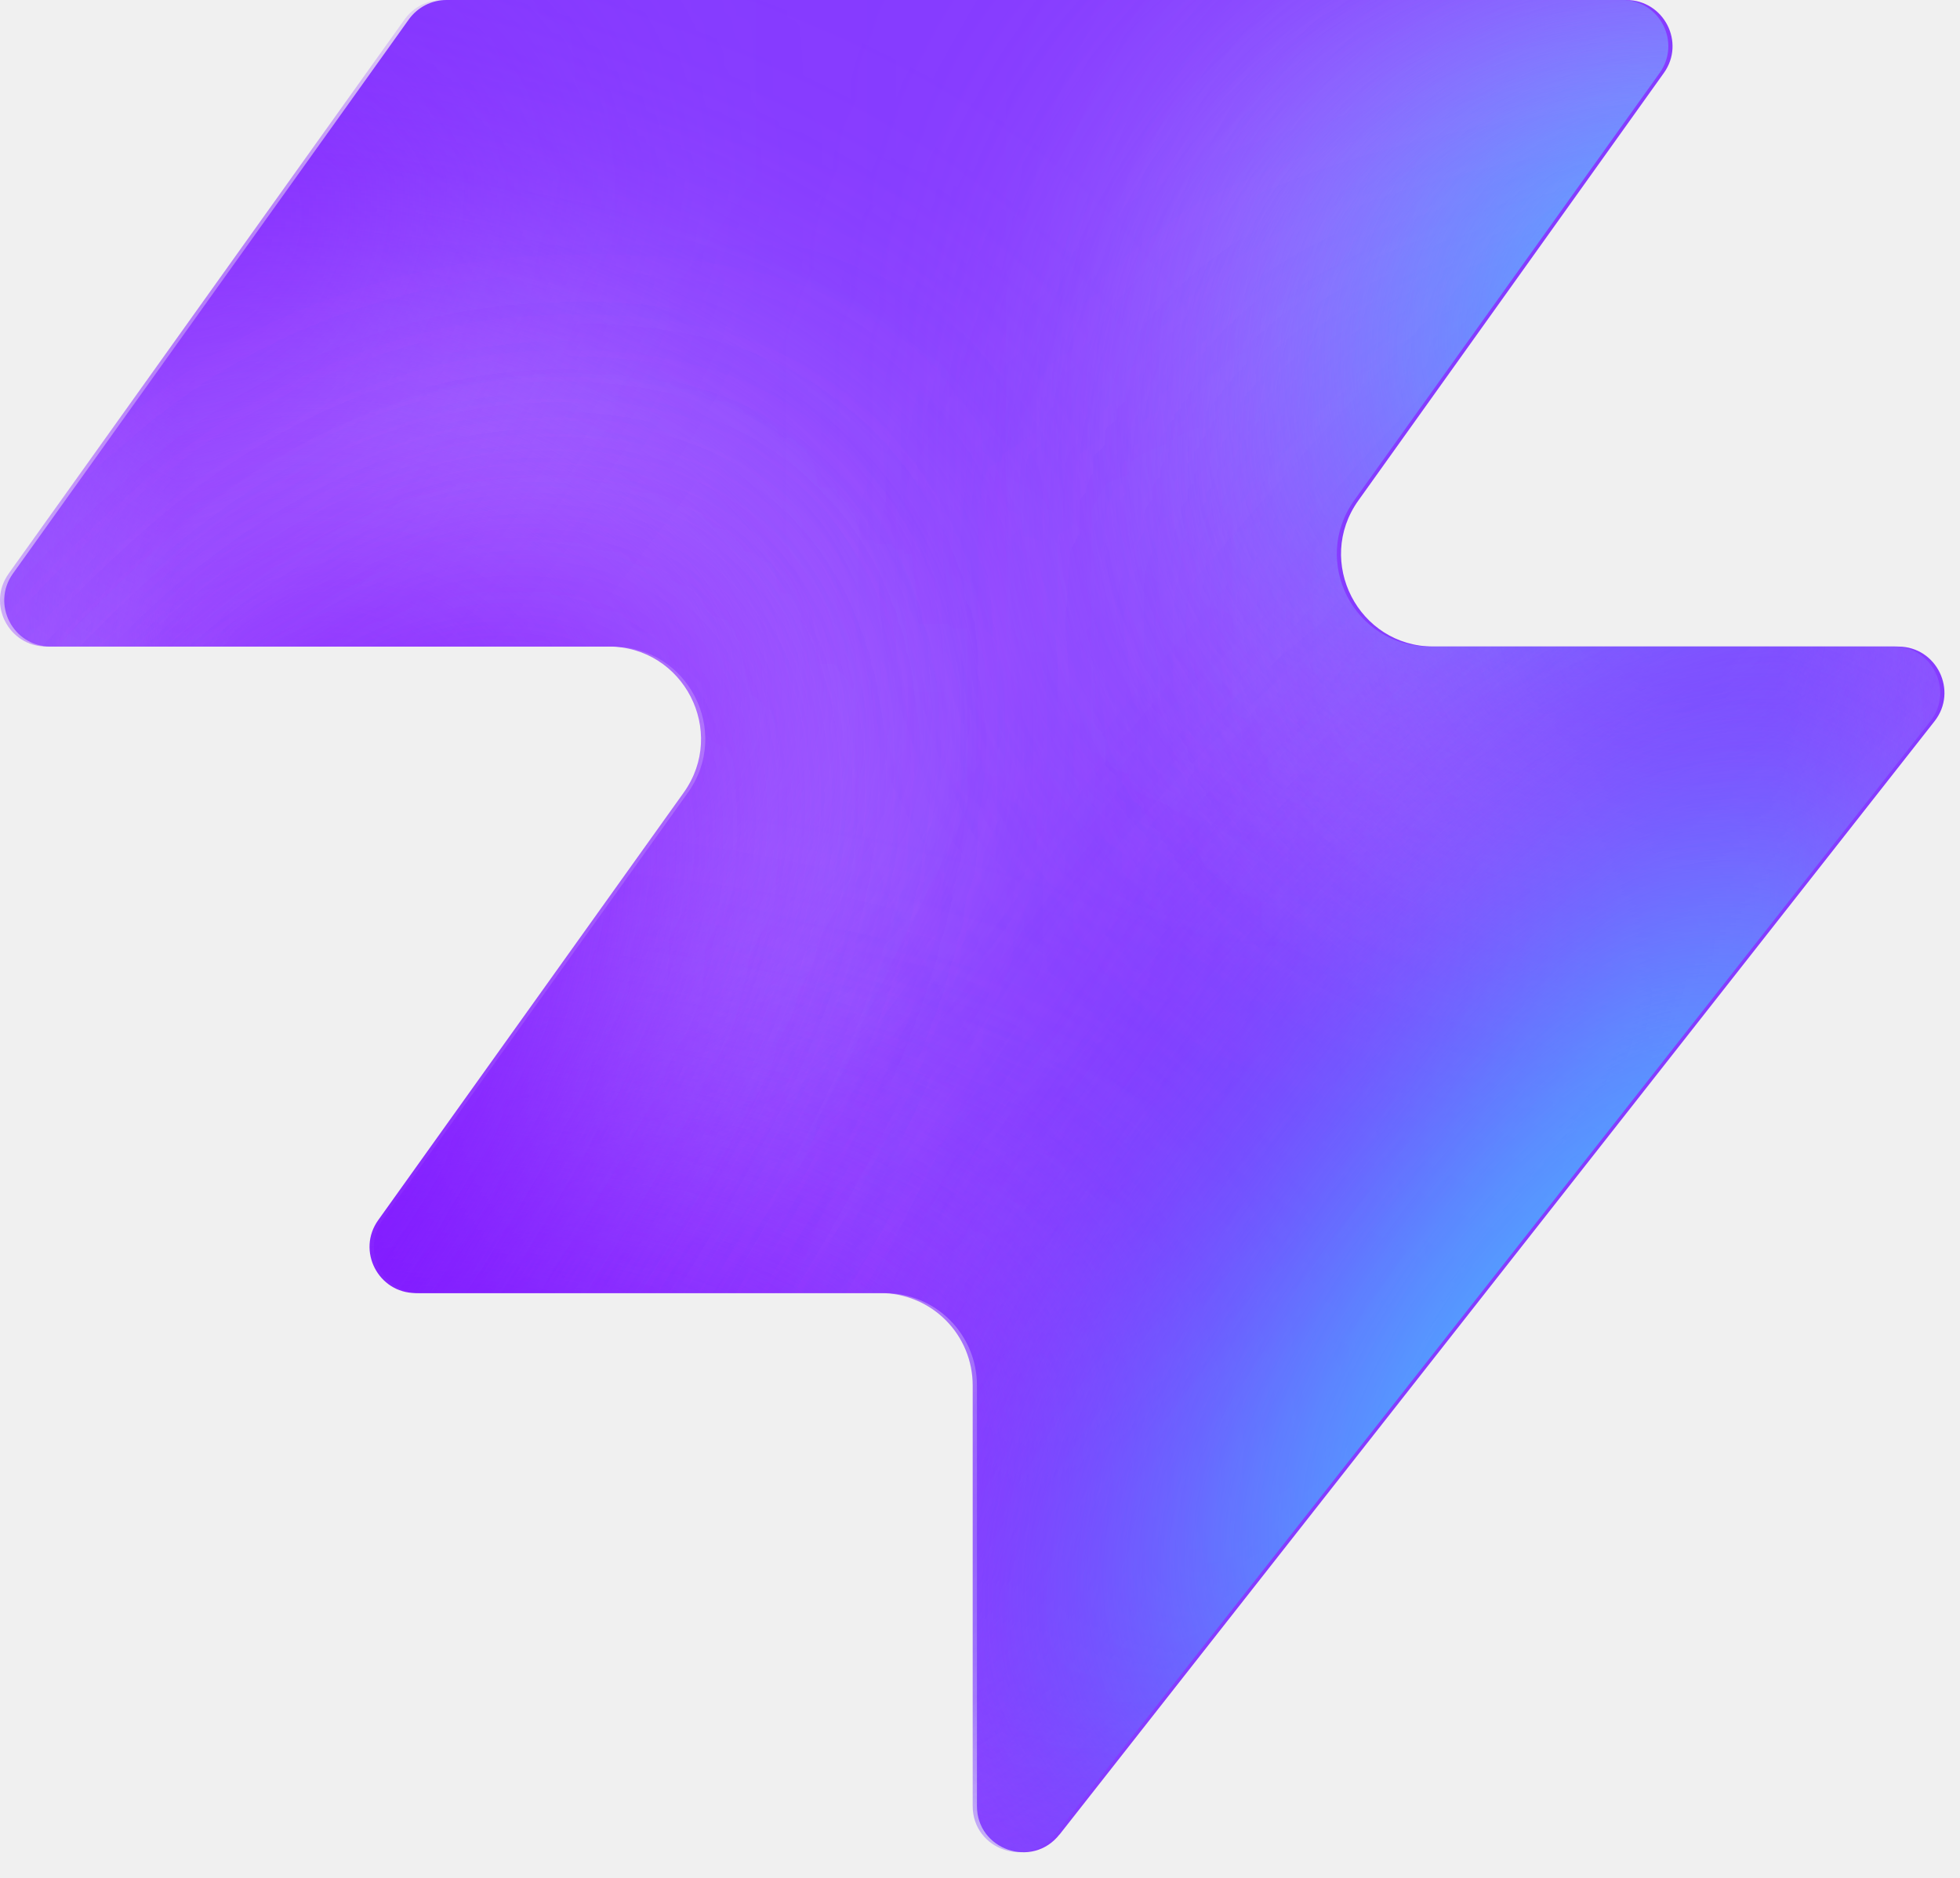
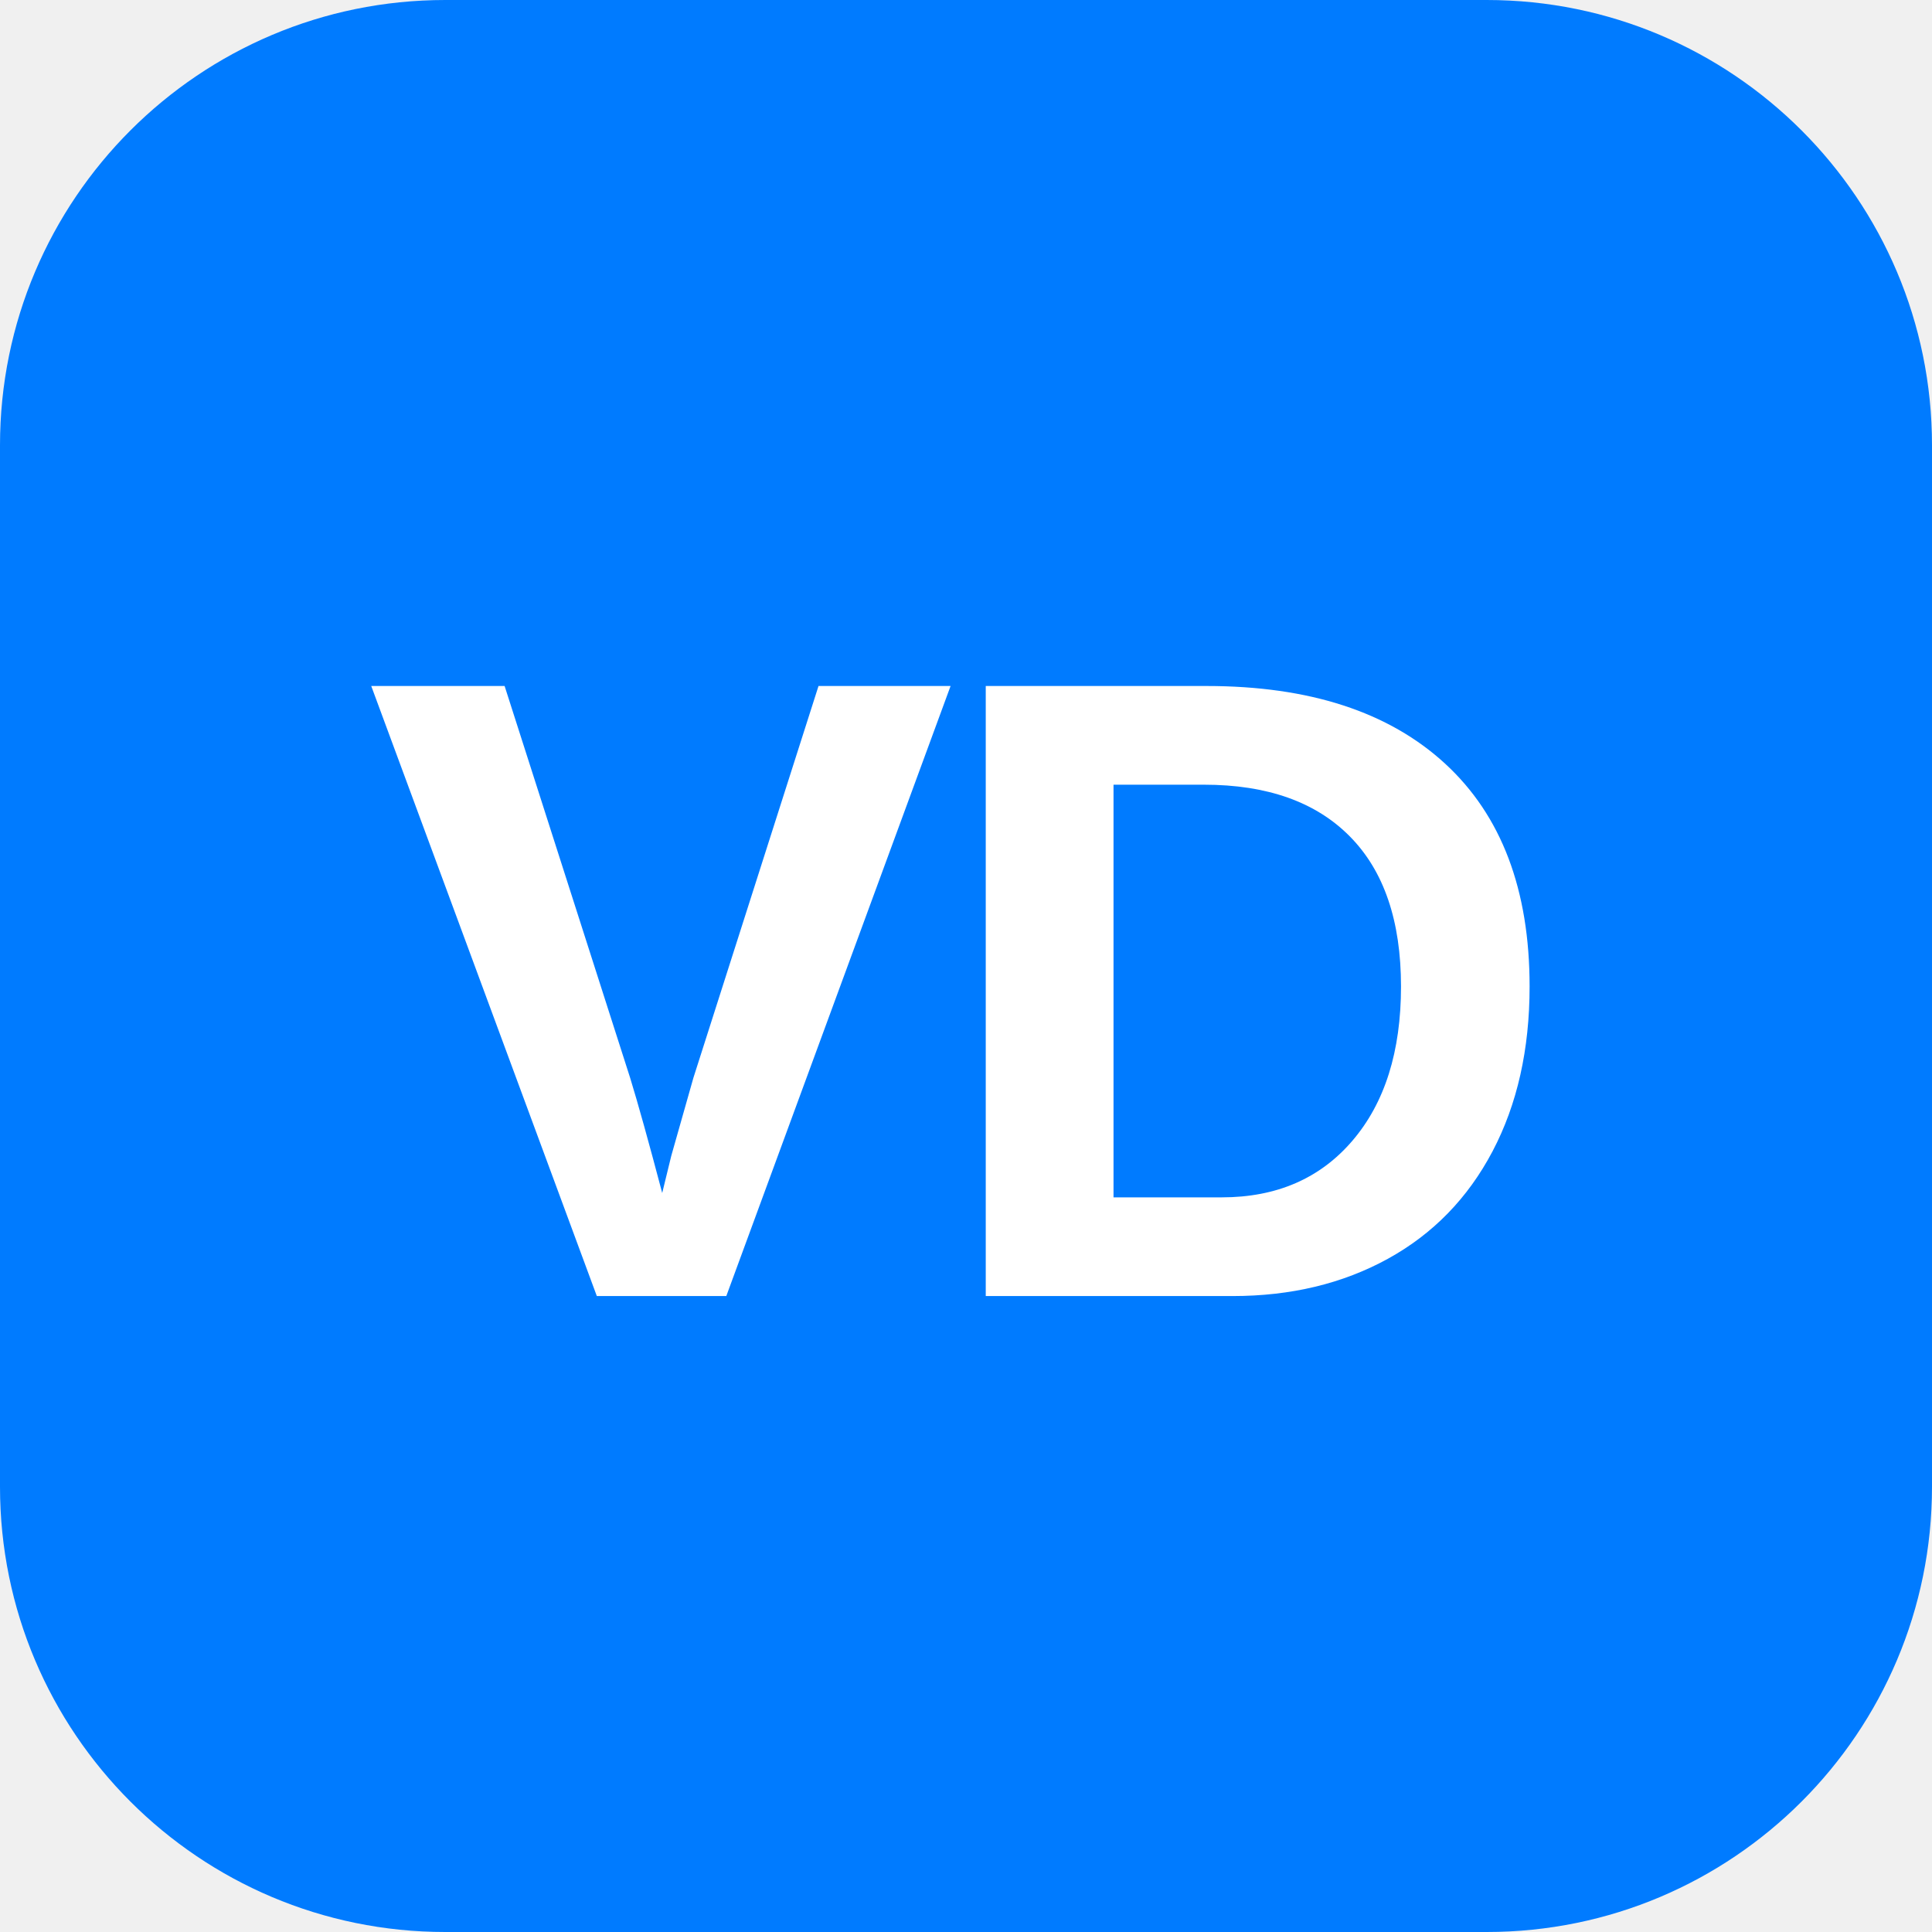
- <svg xmlns="http://www.w3.org/2000/svg" width="48" height="46" fill="none" viewBox="0 0 48 46">
-   <path fill="#863bff" d="M25.946 44.938c-.664.845-2.021.375-2.021-.698V33.937a2.26 2.26 0 0 0-2.262-2.262H10.287c-.92 0-1.456-1.04-.92-1.788l7.48-10.471c1.07-1.497 0-3.578-1.842-3.578H1.237c-.92 0-1.456-1.04-.92-1.788L10.013.474c.214-.297.556-.474.92-.474h28.894c.92 0 1.456 1.04.92 1.788l-7.48 10.471c-1.07 1.498 0 3.579 1.842 3.579h11.377c.943 0 1.473 1.088.89 1.83L25.947 44.94z" style="fill:#863bff;fill:color(display-p3 .525 .23 1);fill-opacity:1" />
-   <mask id="a" width="48" height="46" x="0" y="0" maskUnits="userSpaceOnUse" style="mask-type:alpha">
-     <path fill="#000" d="M25.842 44.938c-.664.844-2.021.375-2.021-.698V33.937a2.26 2.26 0 0 0-2.262-2.262H10.183c-.92 0-1.456-1.04-.92-1.788l7.48-10.471c1.07-1.498 0-3.579-1.842-3.579H1.133c-.92 0-1.456-1.04-.92-1.787L9.91.473c.214-.297.556-.474.92-.474h28.894c.92 0 1.456 1.04.92 1.788l-7.48 10.471c-1.07 1.498 0 3.578 1.842 3.578h11.377c.943 0 1.473 1.088.89 1.832L25.843 44.94z" style="fill:#000;fill-opacity:1" />
-   </mask>
-   <g mask="url(#a)">
-     <g filter="url(#b)">
-       <ellipse cx="5.508" cy="14.704" fill="#ede6ff" rx="5.508" ry="14.704" style="fill:#ede6ff;fill:color(display-p3 .927 .903 1);fill-opacity:1" transform="matrix(.00324 1 1 -.00324 -4.47 31.516)" />
-     </g>
-     <g filter="url(#c)">
-       <ellipse cx="10.399" cy="29.851" fill="#ede6ff" rx="10.399" ry="29.851" style="fill:#ede6ff;fill:color(display-p3 .927 .903 1);fill-opacity:1" transform="matrix(.00324 1 1 -.00324 -39.328 7.883)" />
-     </g>
-     <g filter="url(#d)">
-       <ellipse cx="5.508" cy="30.487" fill="#7e14ff" rx="5.508" ry="30.487" style="fill:#7e14ff;fill:color(display-p3 .492 .077 1);fill-opacity:1" transform="rotate(89.814 -25.913 -14.639)scale(1 -1)" />
-     </g>
-     <g filter="url(#e)">
-       <ellipse cx="5.508" cy="30.599" fill="#7e14ff" rx="5.508" ry="30.599" style="fill:#7e14ff;fill:color(display-p3 .492 .077 1);fill-opacity:1" transform="rotate(89.814 -32.644 -3.334)scale(1 -1)" />
-     </g>
-     <g filter="url(#f)">
-       <ellipse cx="5.508" cy="30.599" fill="#7e14ff" rx="5.508" ry="30.599" style="fill:#7e14ff;fill:color(display-p3 .492 .077 1);fill-opacity:1" transform="matrix(.00324 1 1 -.00324 -34.34 30.47)" />
-     </g>
-     <g filter="url(#g)">
-       <ellipse cx="14.072" cy="22.078" fill="#ede6ff" rx="14.072" ry="22.078" style="fill:#ede6ff;fill:color(display-p3 .927 .903 1);fill-opacity:1" transform="rotate(93.35 24.506 48.493)scale(-1 1)" />
-     </g>
-     <g filter="url(#h)">
-       <ellipse cx="3.47" cy="21.501" fill="#7e14ff" rx="3.47" ry="21.501" style="fill:#7e14ff;fill:color(display-p3 .492 .077 1);fill-opacity:1" transform="rotate(89.009 28.708 47.59)scale(-1 1)" />
-     </g>
-     <g filter="url(#i)">
-       <ellipse cx="3.47" cy="21.501" fill="#7e14ff" rx="3.47" ry="21.501" style="fill:#7e14ff;fill:color(display-p3 .492 .077 1);fill-opacity:1" transform="rotate(89.009 28.708 47.59)scale(-1 1)" />
-     </g>
-     <g filter="url(#j)">
-       <ellipse cx=".387" cy="8.972" fill="#7e14ff" rx="4.407" ry="29.108" style="fill:#7e14ff;fill:color(display-p3 .492 .077 1);fill-opacity:1" transform="rotate(39.51 .387 8.972)" />
-     </g>
-     <g filter="url(#k)">
-       <ellipse cx="47.523" cy="-6.092" fill="#7e14ff" rx="4.407" ry="29.108" style="fill:#7e14ff;fill:color(display-p3 .492 .077 1);fill-opacity:1" transform="rotate(37.892 47.523 -6.092)" />
-     </g>
-     <g filter="url(#l)">
-       <ellipse cx="41.412" cy="6.333" fill="#47bfff" rx="5.971" ry="9.665" style="fill:#47bfff;fill:color(display-p3 .28 .748 1);fill-opacity:1" transform="rotate(37.892 41.412 6.333)" />
-     </g>
-     <g filter="url(#m)">
-       <ellipse cx="-1.879" cy="38.332" fill="#7e14ff" rx="4.407" ry="29.108" style="fill:#7e14ff;fill:color(display-p3 .492 .077 1);fill-opacity:1" transform="rotate(37.892 -1.88 38.332)" />
-     </g>
-     <g filter="url(#n)">
-       <ellipse cx="-1.879" cy="38.332" fill="#7e14ff" rx="4.407" ry="29.108" style="fill:#7e14ff;fill:color(display-p3 .492 .077 1);fill-opacity:1" transform="rotate(37.892 -1.88 38.332)" />
-     </g>
-     <g filter="url(#o)">
-       <ellipse cx="35.651" cy="29.907" fill="#7e14ff" rx="4.407" ry="29.108" style="fill:#7e14ff;fill:color(display-p3 .492 .077 1);fill-opacity:1" transform="rotate(37.892 35.651 29.907)" />
-     </g>
-     <g filter="url(#p)">
-       <ellipse cx="38.418" cy="32.4" fill="#47bfff" rx="5.971" ry="15.297" style="fill:#47bfff;fill:color(display-p3 .28 .748 1);fill-opacity:1" transform="rotate(37.892 38.418 32.4)" />
-     </g>
-   </g>
-   <defs>
-     <filter id="b" width="60.045" height="41.654" x="-19.77" y="16.149" color-interpolation-filters="sRGB" filterUnits="userSpaceOnUse">
-       <feFlood flood-opacity="0" result="BackgroundImageFix" />
-       <feBlend in="SourceGraphic" in2="BackgroundImageFix" result="shape" />
-       <feGaussianBlur result="effect1_foregroundBlur_2002_17158" stdDeviation="7.659" />
-     </filter>
-     <filter id="c" width="90.34" height="51.437" x="-54.613" y="-7.533" color-interpolation-filters="sRGB" filterUnits="userSpaceOnUse">
-       <feFlood flood-opacity="0" result="BackgroundImageFix" />
-       <feBlend in="SourceGraphic" in2="BackgroundImageFix" result="shape" />
-       <feGaussianBlur result="effect1_foregroundBlur_2002_17158" stdDeviation="7.659" />
-     </filter>
-     <filter id="d" width="79.355" height="29.4" x="-49.64" y="2.03" color-interpolation-filters="sRGB" filterUnits="userSpaceOnUse">
-       <feFlood flood-opacity="0" result="BackgroundImageFix" />
-       <feBlend in="SourceGraphic" in2="BackgroundImageFix" result="shape" />
-       <feGaussianBlur result="effect1_foregroundBlur_2002_17158" stdDeviation="4.596" />
-     </filter>
-     <filter id="e" width="79.579" height="29.4" x="-45.045" y="20.029" color-interpolation-filters="sRGB" filterUnits="userSpaceOnUse">
-       <feFlood flood-opacity="0" result="BackgroundImageFix" />
-       <feBlend in="SourceGraphic" in2="BackgroundImageFix" result="shape" />
-       <feGaussianBlur result="effect1_foregroundBlur_2002_17158" stdDeviation="4.596" />
-     </filter>
-     <filter id="f" width="79.579" height="29.4" x="-43.513" y="21.178" color-interpolation-filters="sRGB" filterUnits="userSpaceOnUse">
-       <feFlood flood-opacity="0" result="BackgroundImageFix" />
-       <feBlend in="SourceGraphic" in2="BackgroundImageFix" result="shape" />
-       <feGaussianBlur result="effect1_foregroundBlur_2002_17158" stdDeviation="4.596" />
-     </filter>
-     <filter id="g" width="74.749" height="58.852" x="15.756" y="-17.901" color-interpolation-filters="sRGB" filterUnits="userSpaceOnUse">
-       <feFlood flood-opacity="0" result="BackgroundImageFix" />
-       <feBlend in="SourceGraphic" in2="BackgroundImageFix" result="shape" />
-       <feGaussianBlur result="effect1_foregroundBlur_2002_17158" stdDeviation="7.659" />
-     </filter>
-     <filter id="h" width="61.377" height="25.362" x="23.548" y="2.284" color-interpolation-filters="sRGB" filterUnits="userSpaceOnUse">
-       <feFlood flood-opacity="0" result="BackgroundImageFix" />
-       <feBlend in="SourceGraphic" in2="BackgroundImageFix" result="shape" />
-       <feGaussianBlur result="effect1_foregroundBlur_2002_17158" stdDeviation="4.596" />
-     </filter>
-     <filter id="i" width="61.377" height="25.362" x="23.548" y="2.284" color-interpolation-filters="sRGB" filterUnits="userSpaceOnUse">
-       <feFlood flood-opacity="0" result="BackgroundImageFix" />
-       <feBlend in="SourceGraphic" in2="BackgroundImageFix" result="shape" />
-       <feGaussianBlur result="effect1_foregroundBlur_2002_17158" stdDeviation="4.596" />
-     </filter>
-     <filter id="j" width="56.045" height="63.649" x="-27.636" y="-22.853" color-interpolation-filters="sRGB" filterUnits="userSpaceOnUse">
-       <feFlood flood-opacity="0" result="BackgroundImageFix" />
-       <feBlend in="SourceGraphic" in2="BackgroundImageFix" result="shape" />
-       <feGaussianBlur result="effect1_foregroundBlur_2002_17158" stdDeviation="4.596" />
-     </filter>
-     <filter id="k" width="54.814" height="64.646" x="20.116" y="-38.415" color-interpolation-filters="sRGB" filterUnits="userSpaceOnUse">
-       <feFlood flood-opacity="0" result="BackgroundImageFix" />
-       <feBlend in="SourceGraphic" in2="BackgroundImageFix" result="shape" />
-       <feGaussianBlur result="effect1_foregroundBlur_2002_17158" stdDeviation="4.596" />
-     </filter>
-     <filter id="l" width="33.541" height="35.313" x="24.641" y="-11.323" color-interpolation-filters="sRGB" filterUnits="userSpaceOnUse">
-       <feFlood flood-opacity="0" result="BackgroundImageFix" />
-       <feBlend in="SourceGraphic" in2="BackgroundImageFix" result="shape" />
-       <feGaussianBlur result="effect1_foregroundBlur_2002_17158" stdDeviation="4.596" />
-     </filter>
-     <filter id="m" width="54.814" height="64.646" x="-29.286" y="6.009" color-interpolation-filters="sRGB" filterUnits="userSpaceOnUse">
-       <feFlood flood-opacity="0" result="BackgroundImageFix" />
-       <feBlend in="SourceGraphic" in2="BackgroundImageFix" result="shape" />
-       <feGaussianBlur result="effect1_foregroundBlur_2002_17158" stdDeviation="4.596" />
-     </filter>
-     <filter id="n" width="54.814" height="64.646" x="-29.286" y="6.009" color-interpolation-filters="sRGB" filterUnits="userSpaceOnUse">
-       <feFlood flood-opacity="0" result="BackgroundImageFix" />
-       <feBlend in="SourceGraphic" in2="BackgroundImageFix" result="shape" />
-       <feGaussianBlur result="effect1_foregroundBlur_2002_17158" stdDeviation="4.596" />
-     </filter>
-     <filter id="o" width="54.814" height="64.646" x="8.244" y="-2.416" color-interpolation-filters="sRGB" filterUnits="userSpaceOnUse">
-       <feFlood flood-opacity="0" result="BackgroundImageFix" />
-       <feBlend in="SourceGraphic" in2="BackgroundImageFix" result="shape" />
-       <feGaussianBlur result="effect1_foregroundBlur_2002_17158" stdDeviation="4.596" />
-     </filter>
-     <filter id="p" width="39.409" height="43.623" x="18.713" y="10.588" color-interpolation-filters="sRGB" filterUnits="userSpaceOnUse">
-       <feFlood flood-opacity="0" result="BackgroundImageFix" />
-       <feBlend in="SourceGraphic" in2="BackgroundImageFix" result="shape" />
-       <feGaussianBlur result="effect1_foregroundBlur_2002_17158" stdDeviation="4.596" />
-     </filter>
-   </defs>
+ <svg xmlns="http://www.w3.org/2000/svg" width="512" height="512" viewBox="0 0 512 512">
+   <rect width="512" height="512" rx="118" fill="#007BFF" />
+   <text x="256" y="262" text-anchor="middle" dominant-baseline="central" font-family="DM Sans, Arial, sans-serif" font-weight="800" font-size="235" fill="#FFFFFF" letter-spacing="-8">VD</text>
</svg>
